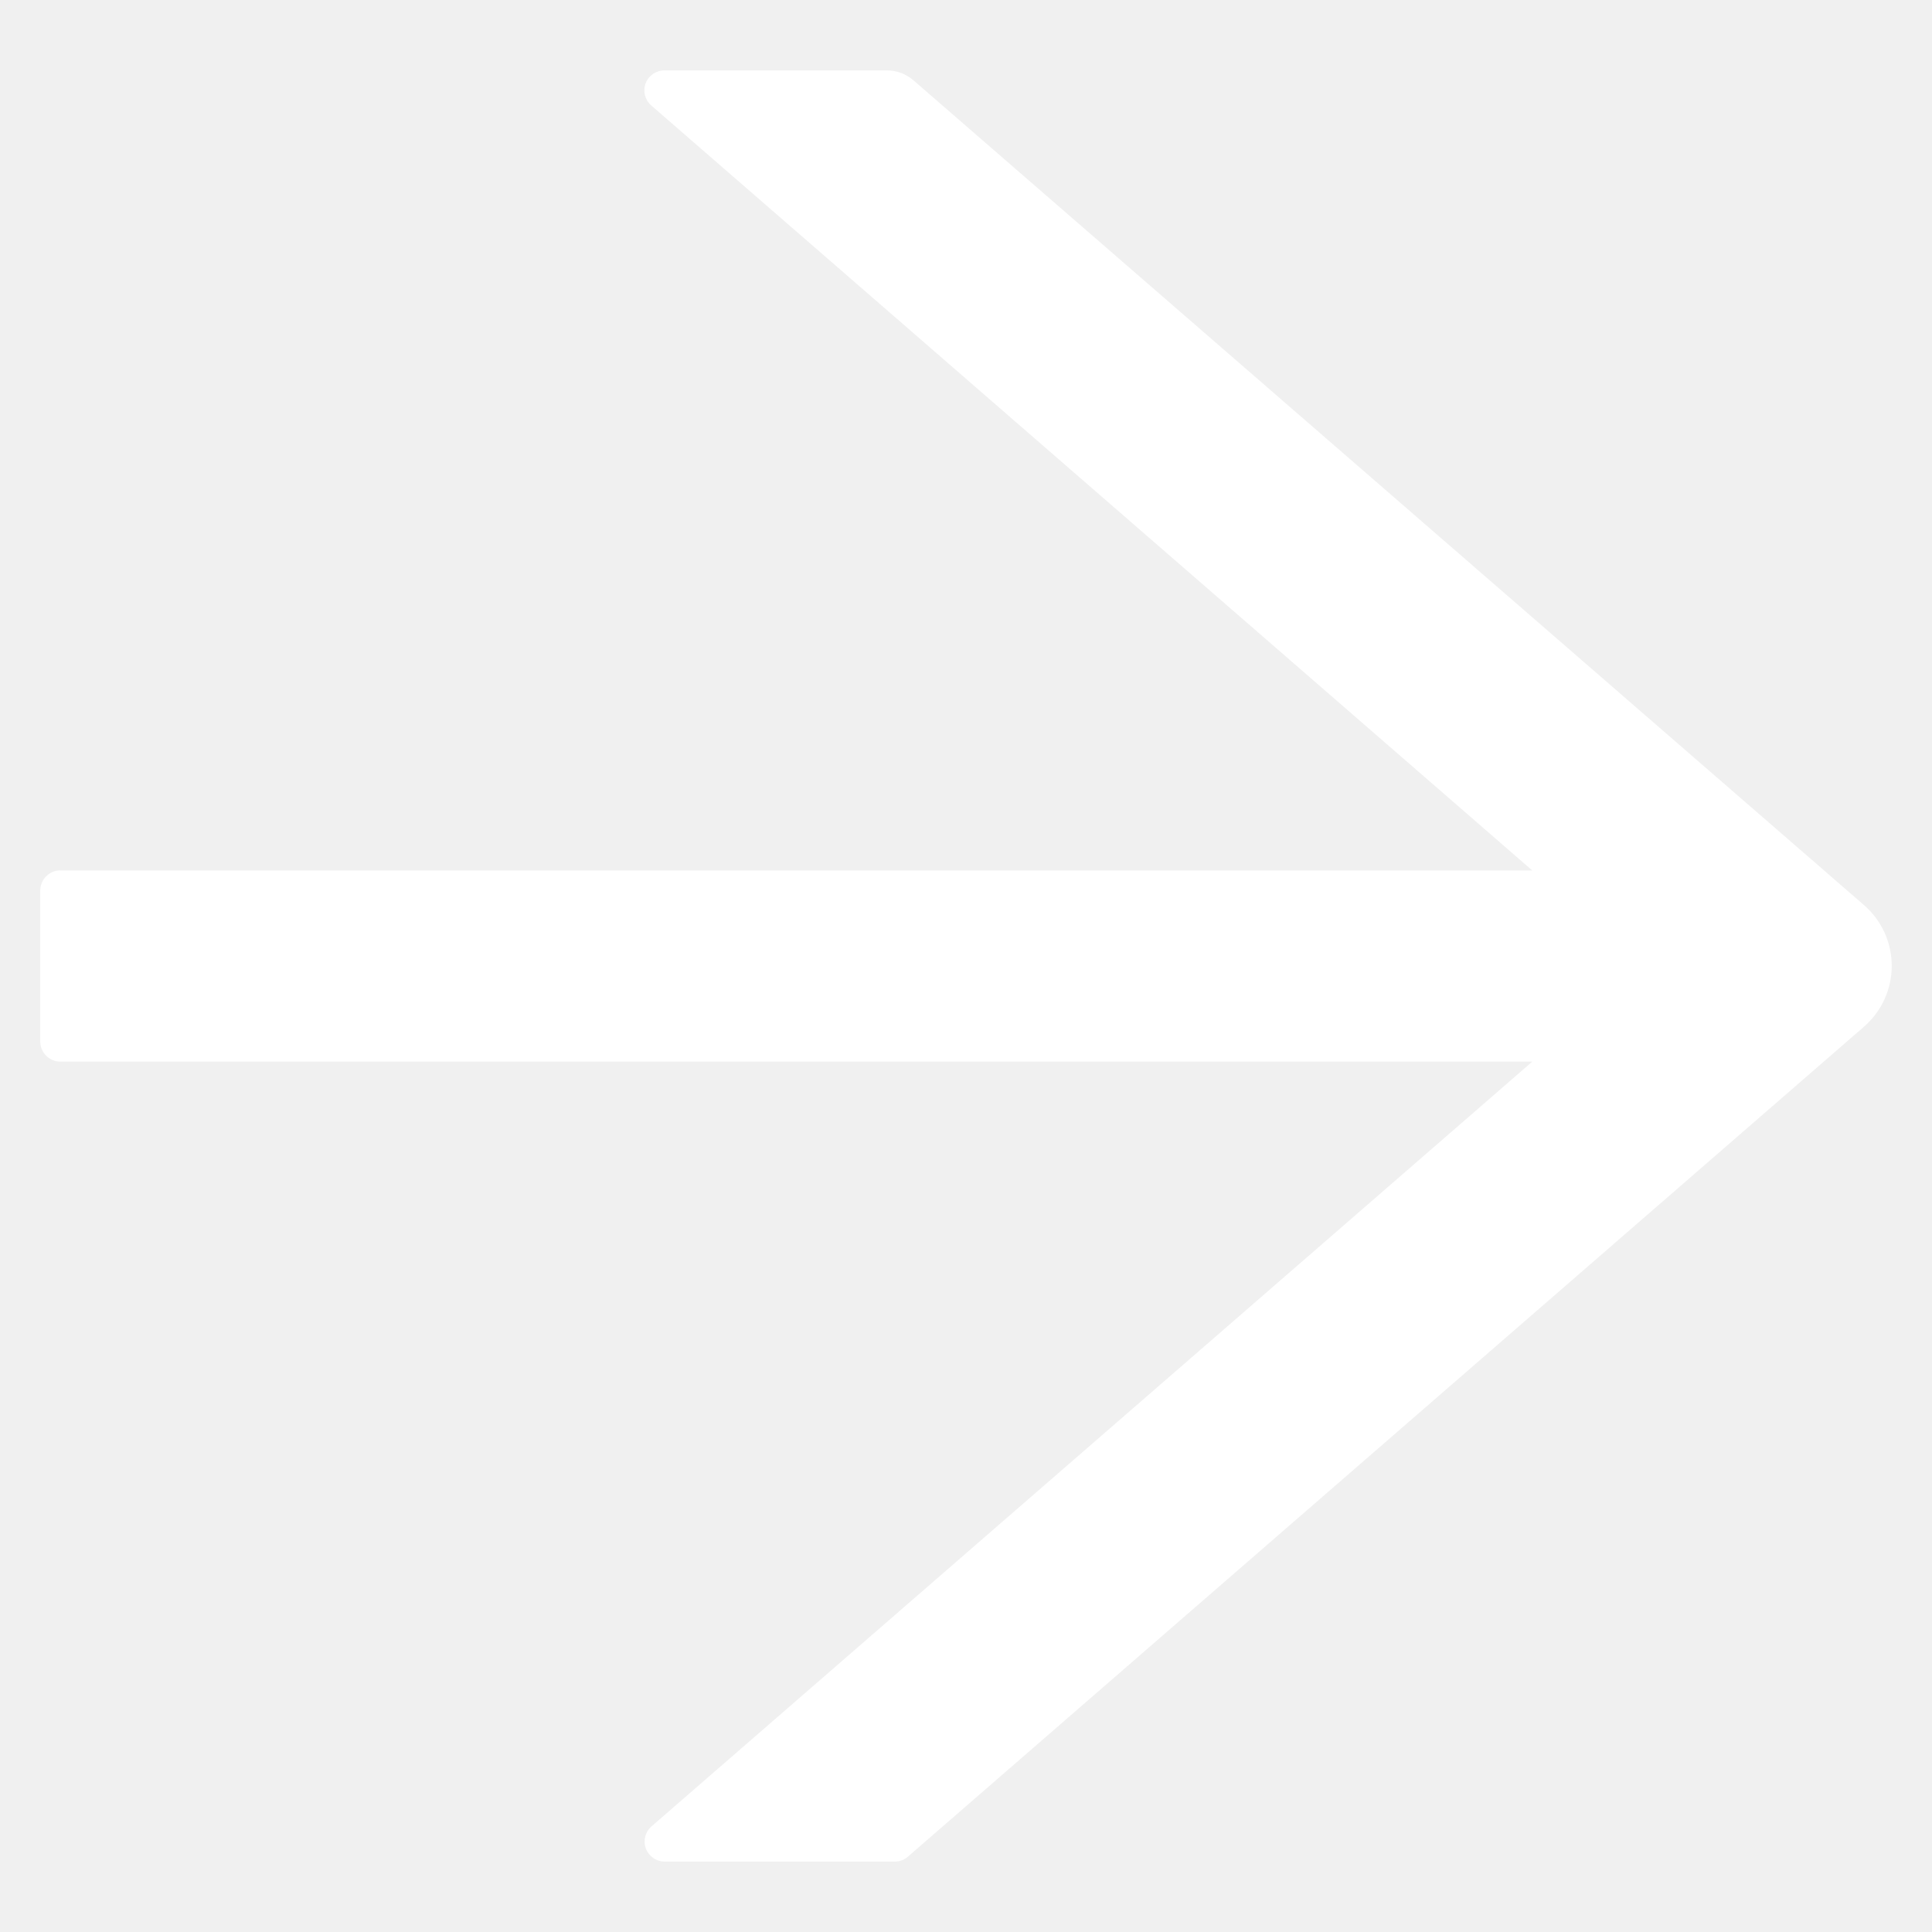
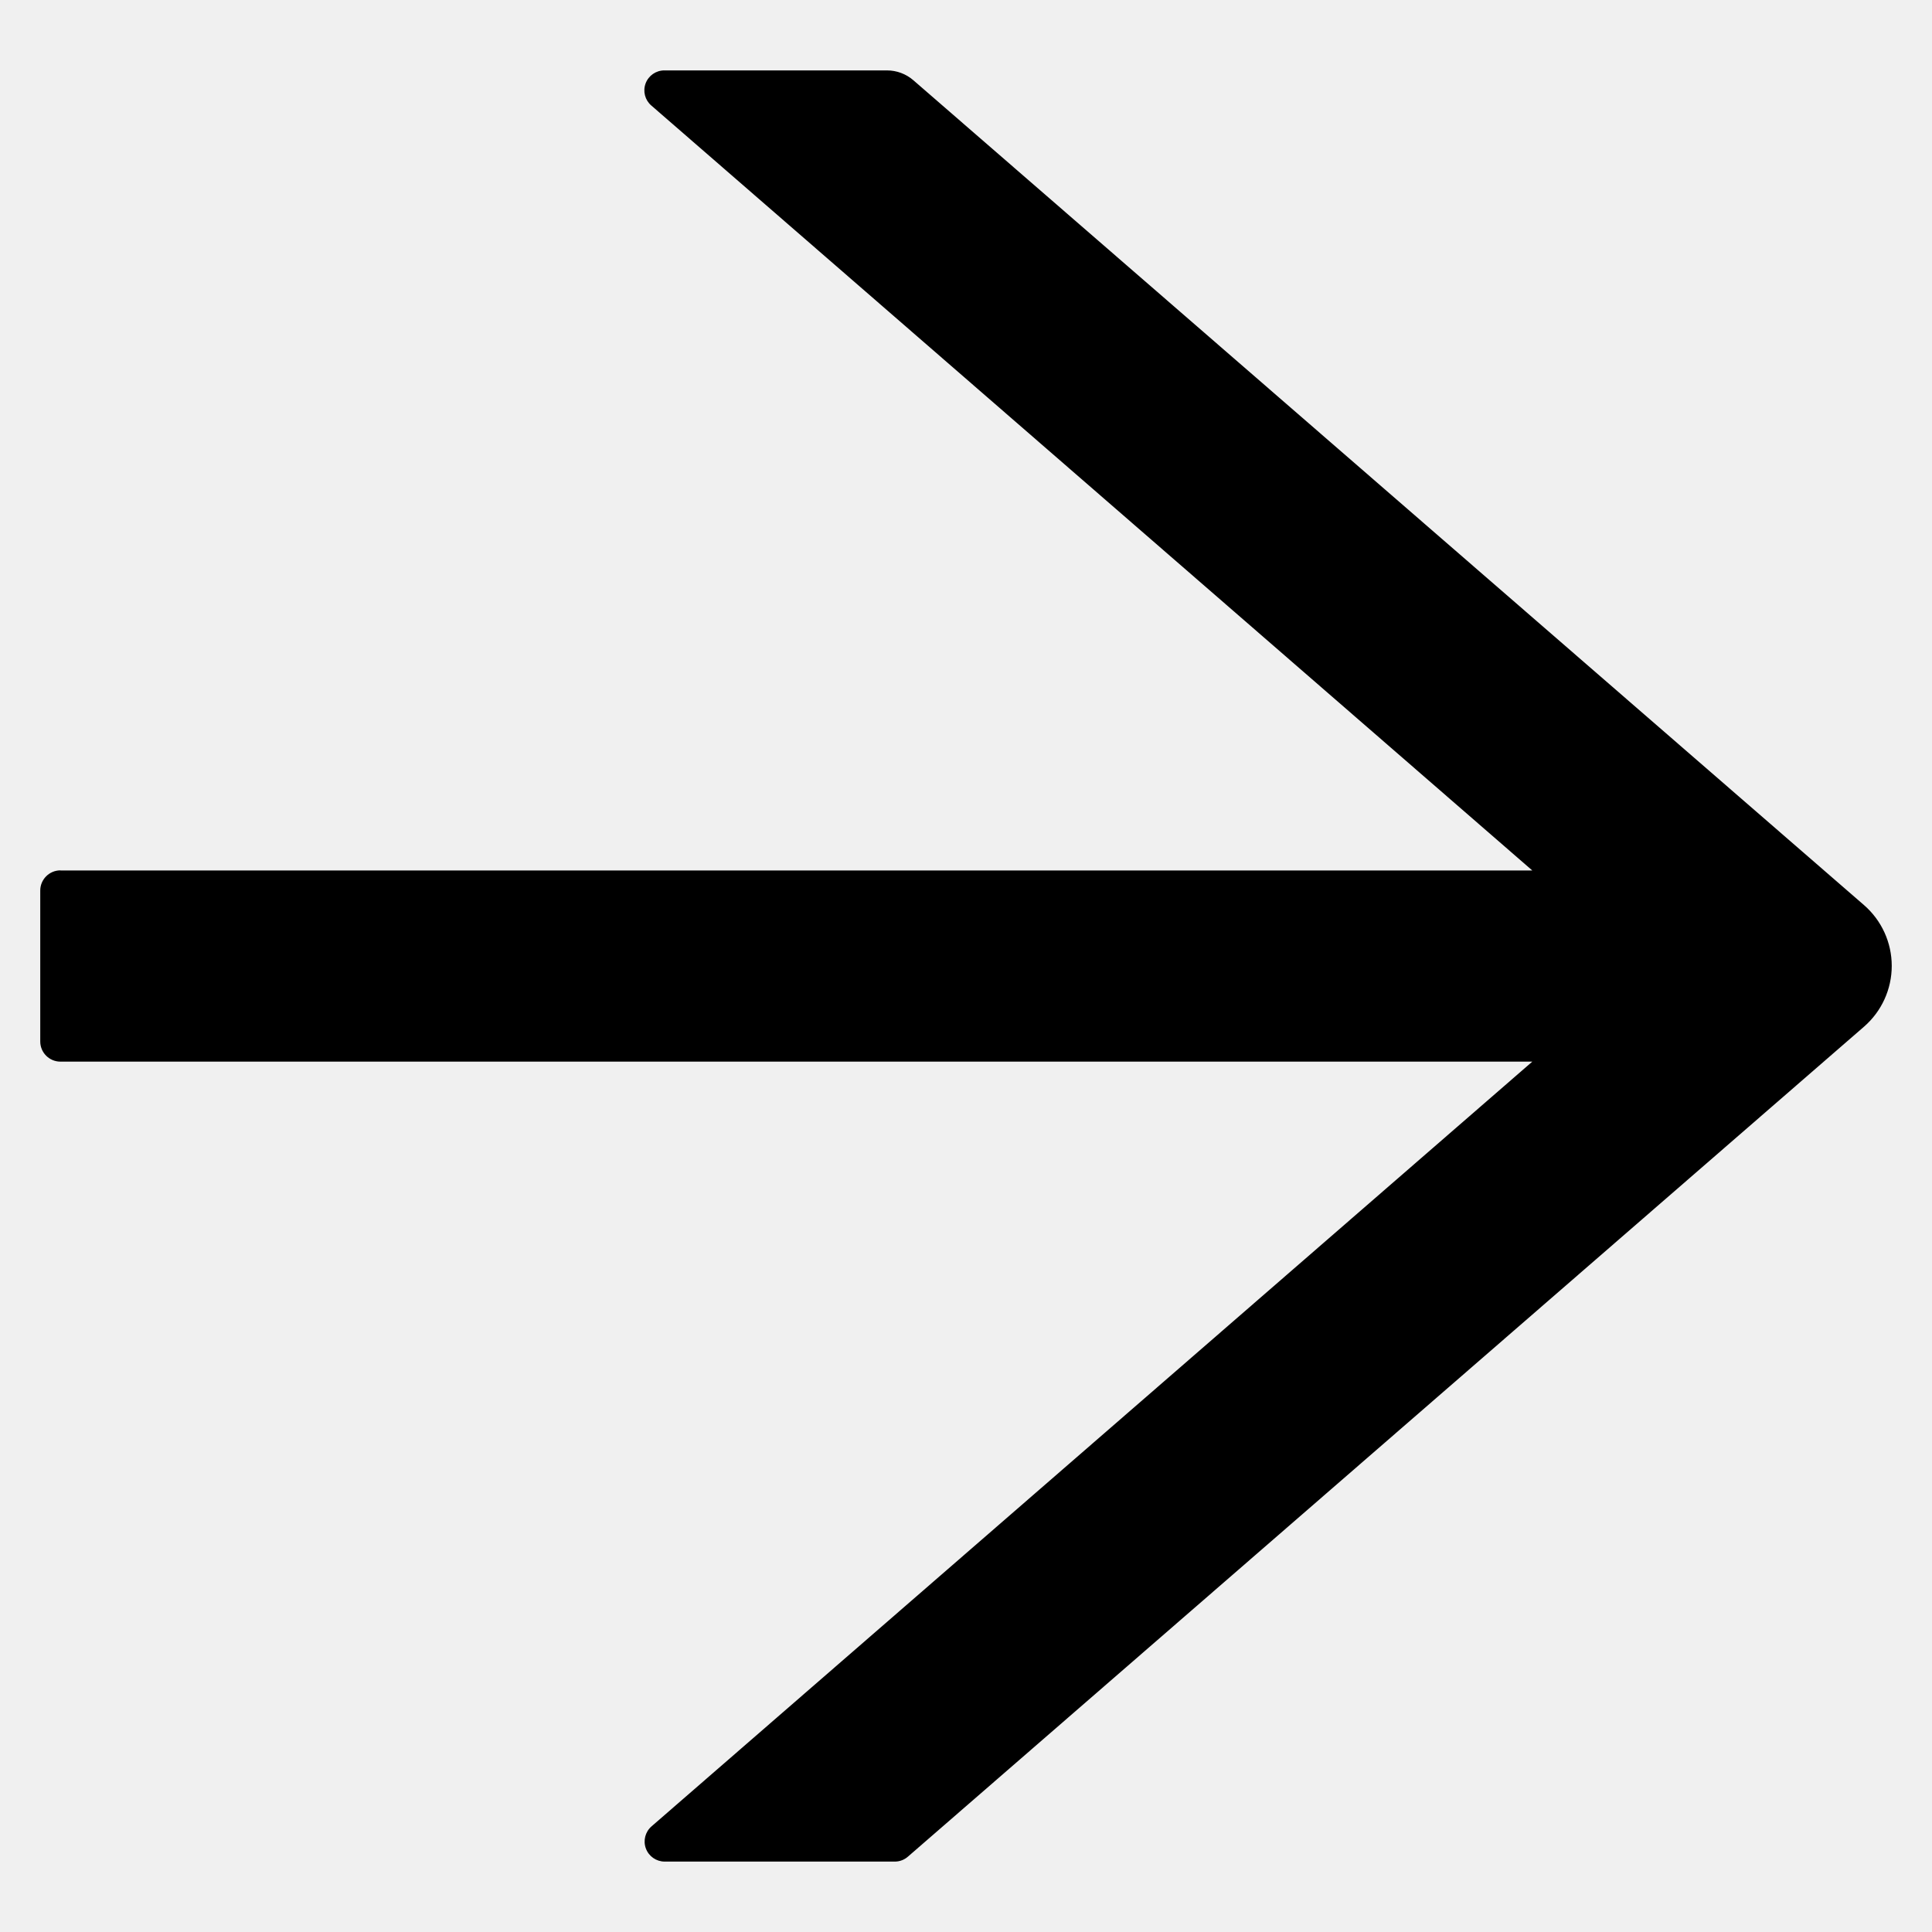
- <svg xmlns="http://www.w3.org/2000/svg" fill="none" viewBox="0 0 18 18">
-   <path fill="#fff" d="M.563 8.11h13.713L6.068.983A.186.186 0 0 1 6.19.656h2.074c.091 0 .178.033.246.092l8.857 7.685a.75.75 0 0 1 0 1.132L8.46 17.297a.185.185 0 0 1-.122.047H6.192a.187.187 0 0 1-.122-.328l8.206-7.125H.563a.188.188 0 0 1-.188-.188V8.297c0-.103.084-.188.188-.188Z" />
+ <svg xmlns="http://www.w3.org/2000/svg" viewBox="0 0 18 18">
+   <path d="M.563 8.11h13.713L6.068.983A.186.186 0 0 1 6.19.656h2.074c.091 0 .178.033.246.092l8.857 7.685a.75.75 0 0 1 0 1.132L8.46 17.297a.185.185 0 0 1-.122.047H6.192a.187.187 0 0 1-.122-.328l8.206-7.125H.563a.188.188 0 0 1-.188-.188V8.297c0-.103.084-.188.188-.188Z" />
</svg>
